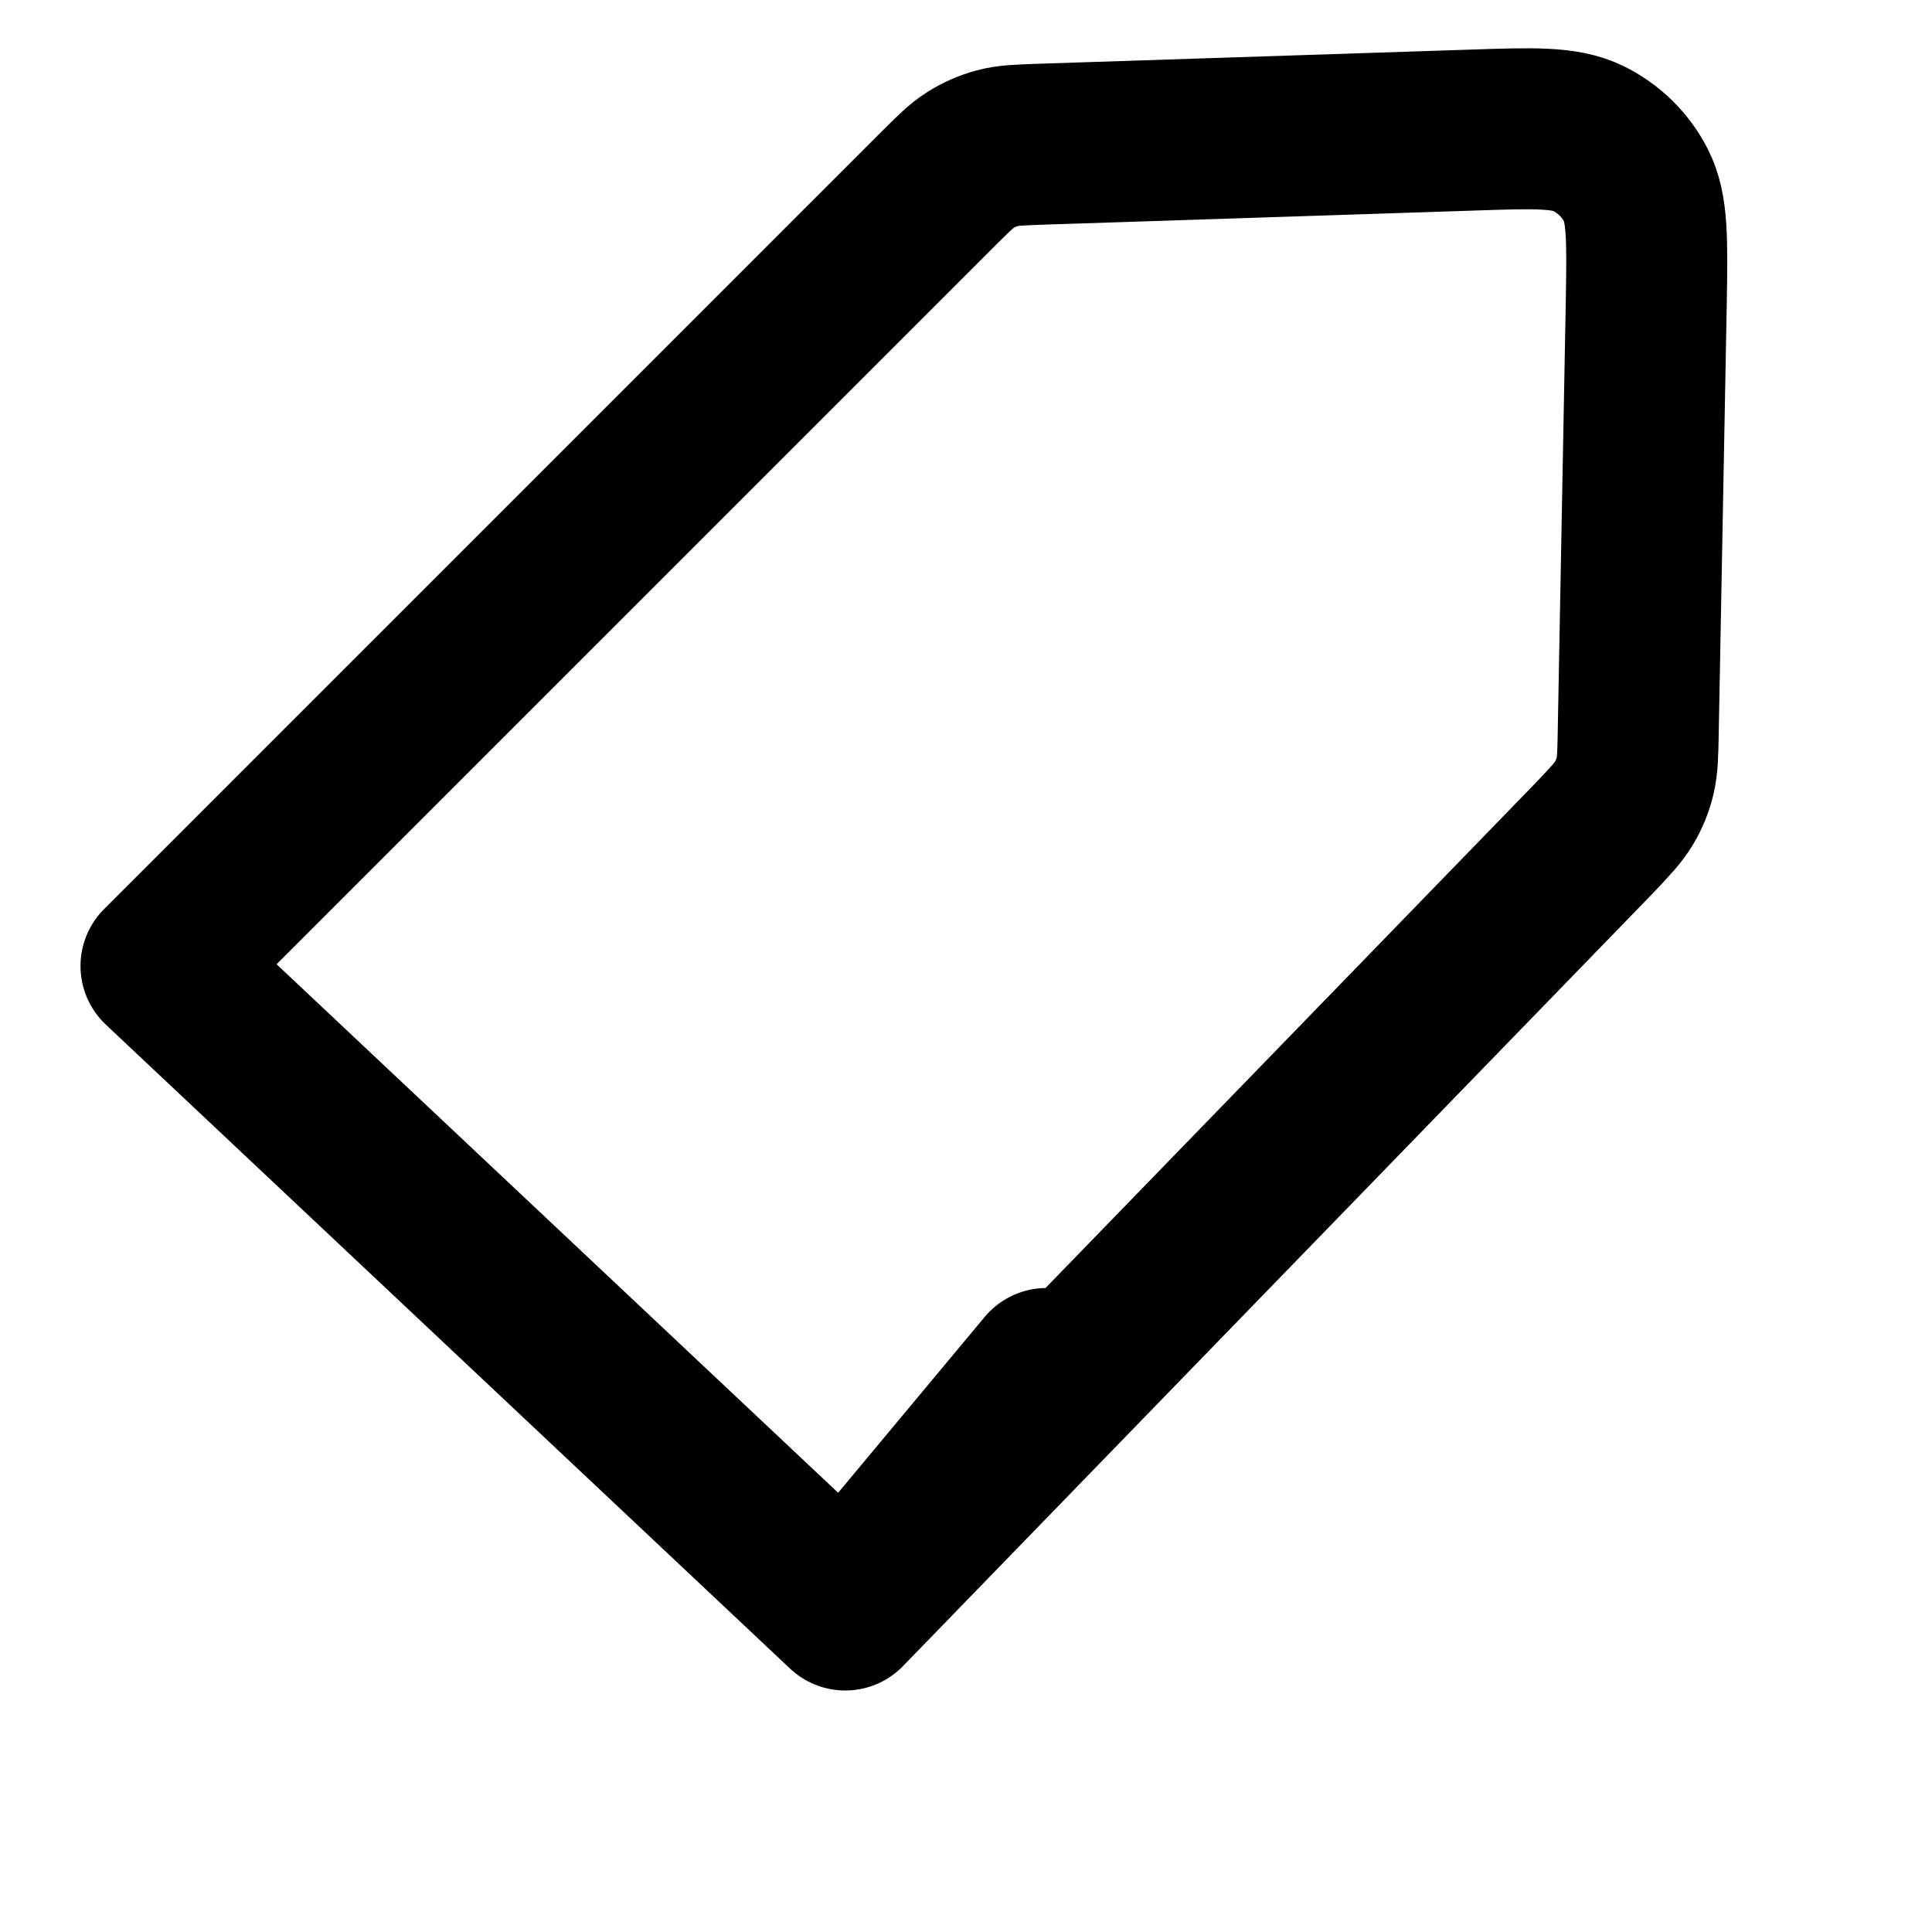
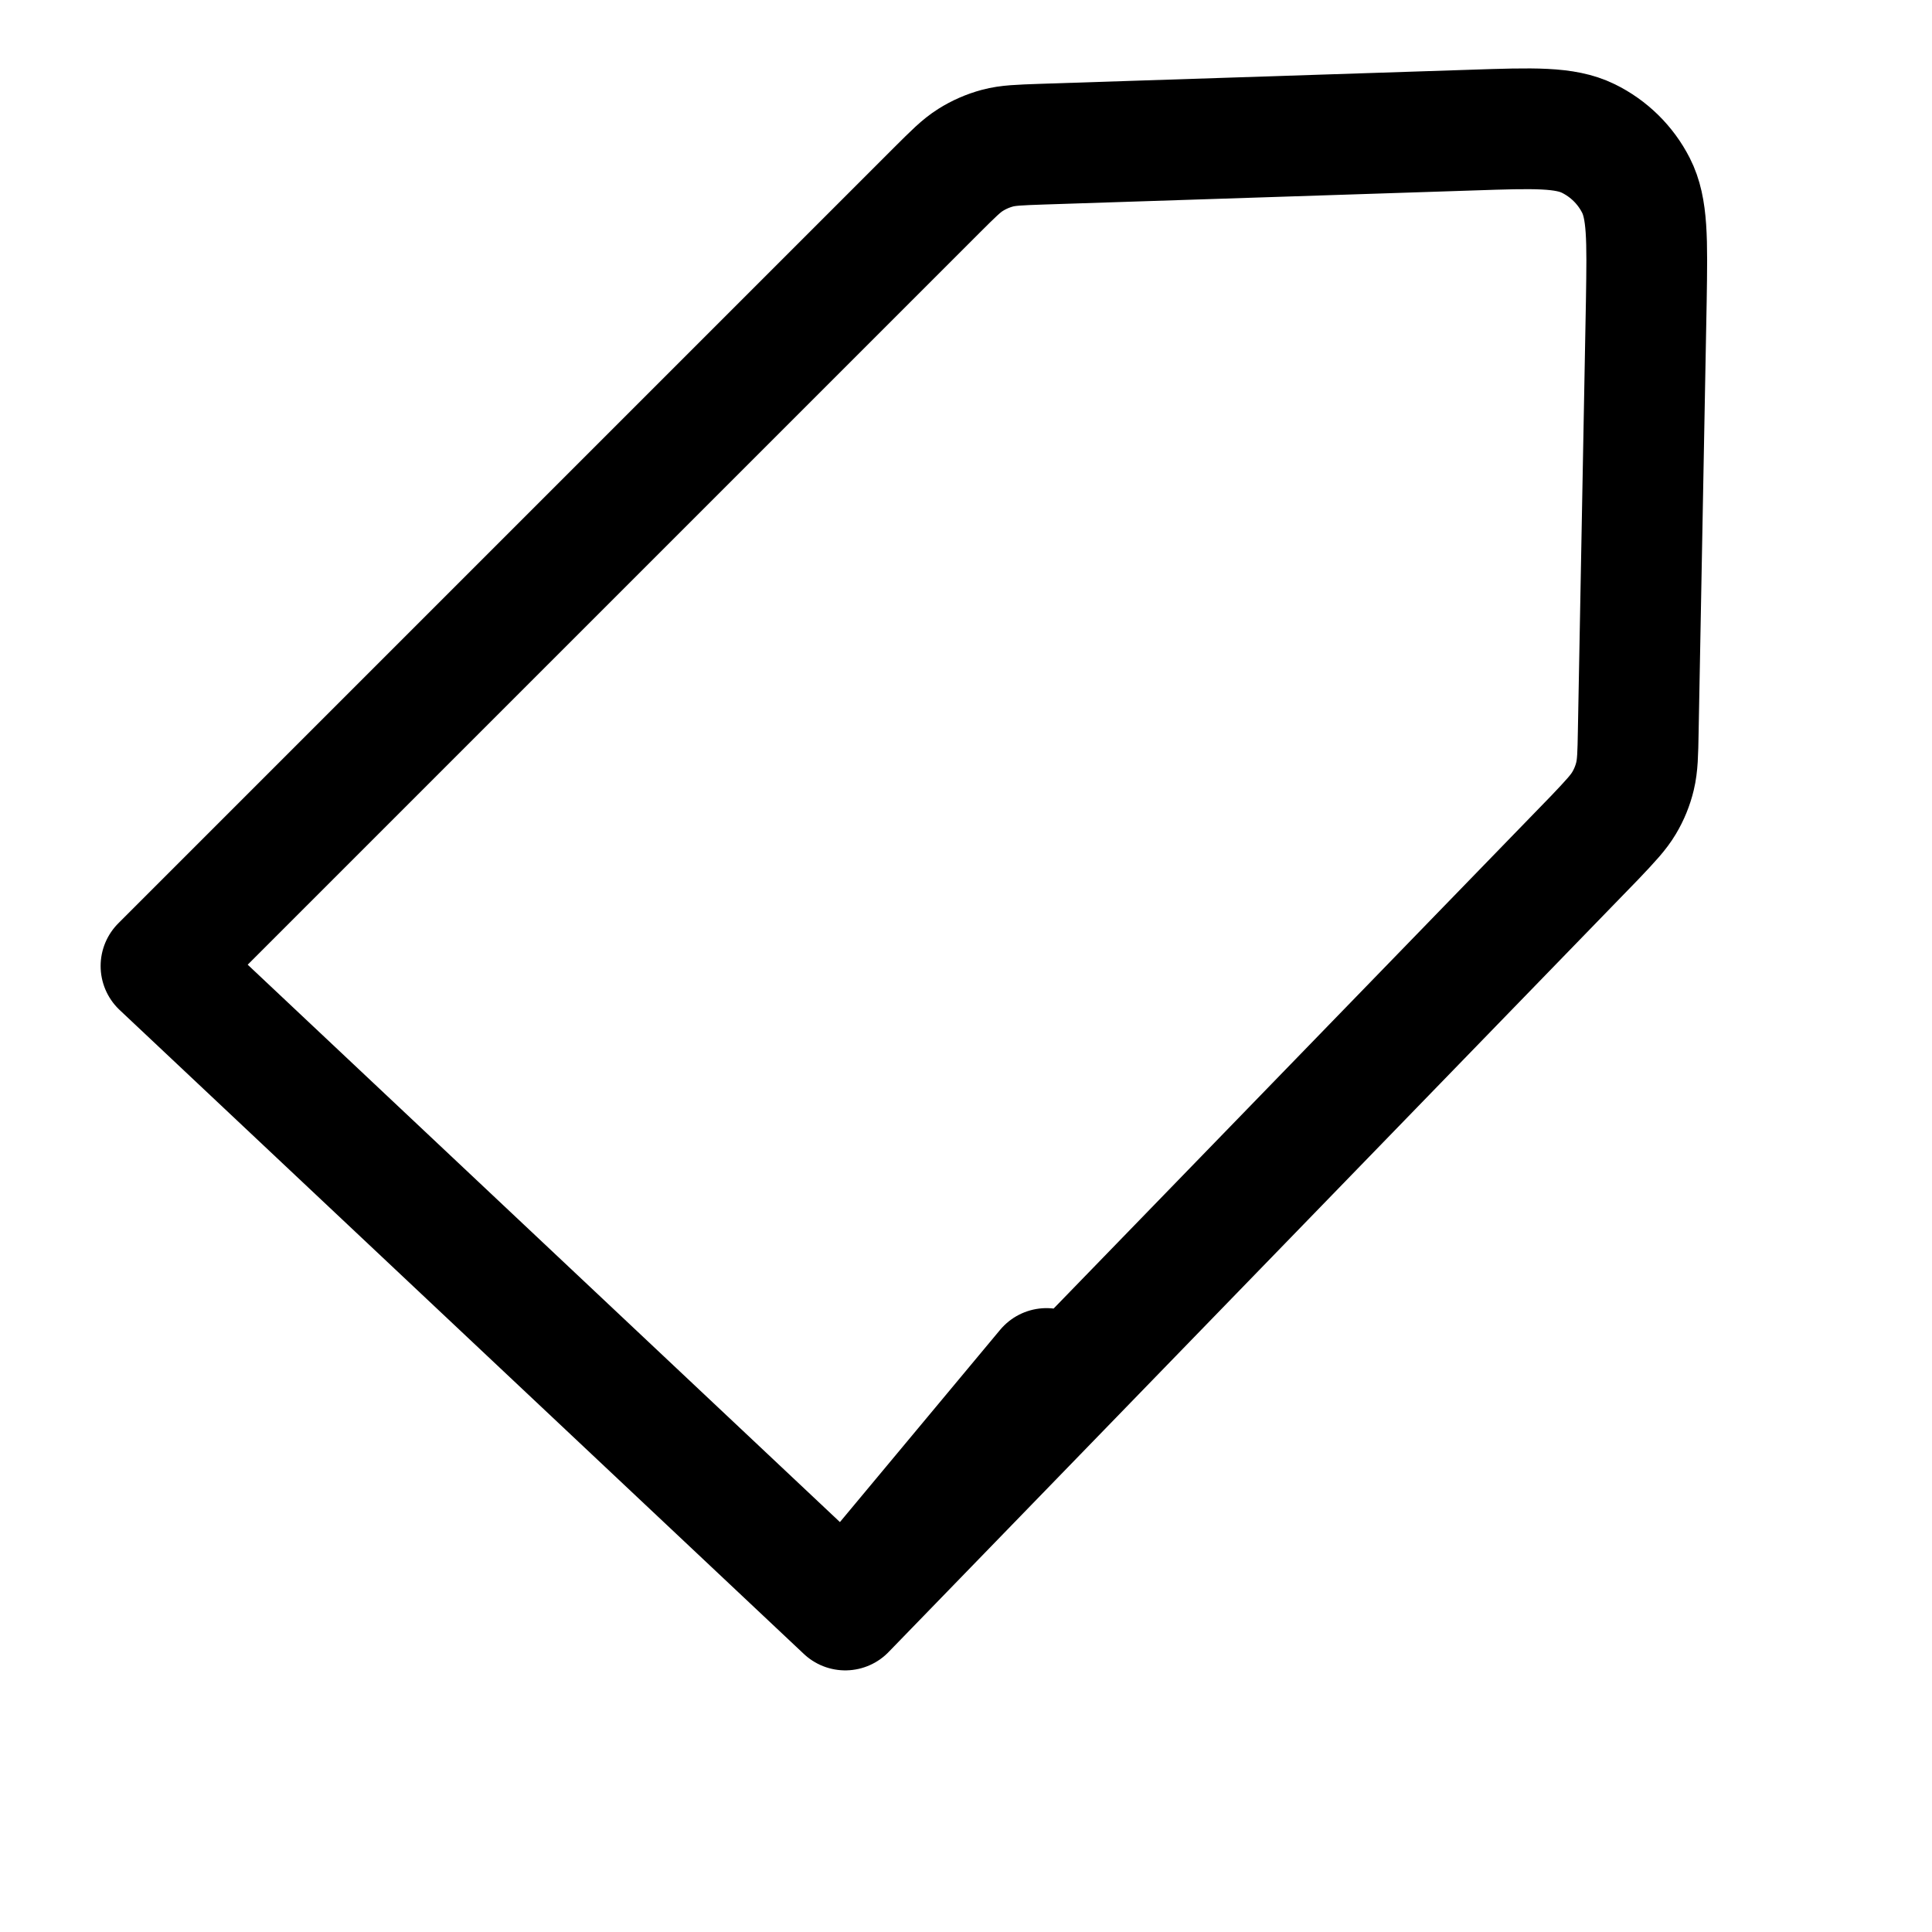
<svg xmlns="http://www.w3.org/2000/svg" width="24" height="24" viewBox="0 0 24 24" fill="none">
-   <path d="M2 12L11.642 2.358C11.841 2.16 11.94 2.06 12.056 1.987C12.159 1.922 12.271 1.873 12.389 1.841C12.522 1.805 12.663 1.801 12.945 1.791L18.289 1.616C19.056 1.59 19.439 1.578 19.73 1.72C19.985 1.845 20.193 2.049 20.322 2.302C20.469 2.59 20.463 2.973 20.451 3.74L20.351 9.084C20.346 9.366 20.343 9.507 20.311 9.641C20.283 9.759 20.237 9.871 20.175 9.975C20.105 10.093 20.009 10.195 19.817 10.398L10.5 20M2 12L10.5 20M2 12L5 9M10.5 20L13 17" stroke="currentColor" stroke-width="2" stroke-linecap="round" stroke-linejoin="round" />
+   <path d="M2 12L11.642 2.358C11.841 2.16 11.94 2.06 12.056 1.987C12.159 1.922 12.271 1.873 12.389 1.841C12.522 1.805 12.663 1.801 12.945 1.791L18.289 1.616C19.056 1.59 19.439 1.578 19.73 1.72C19.985 1.845 20.193 2.049 20.322 2.302C20.469 2.59 20.463 2.973 20.451 3.74L20.351 9.084C20.346 9.366 20.343 9.507 20.311 9.641C20.283 9.759 20.237 9.871 20.175 9.975C20.105 10.093 20.009 10.195 19.817 10.398L10.5 20M2 12L10.5 20M2 12L5 9M10.5 20L13 17" stroke="currentColor" stroke-width="1.5" stroke-linecap="round" stroke-linejoin="round" />
</svg>
